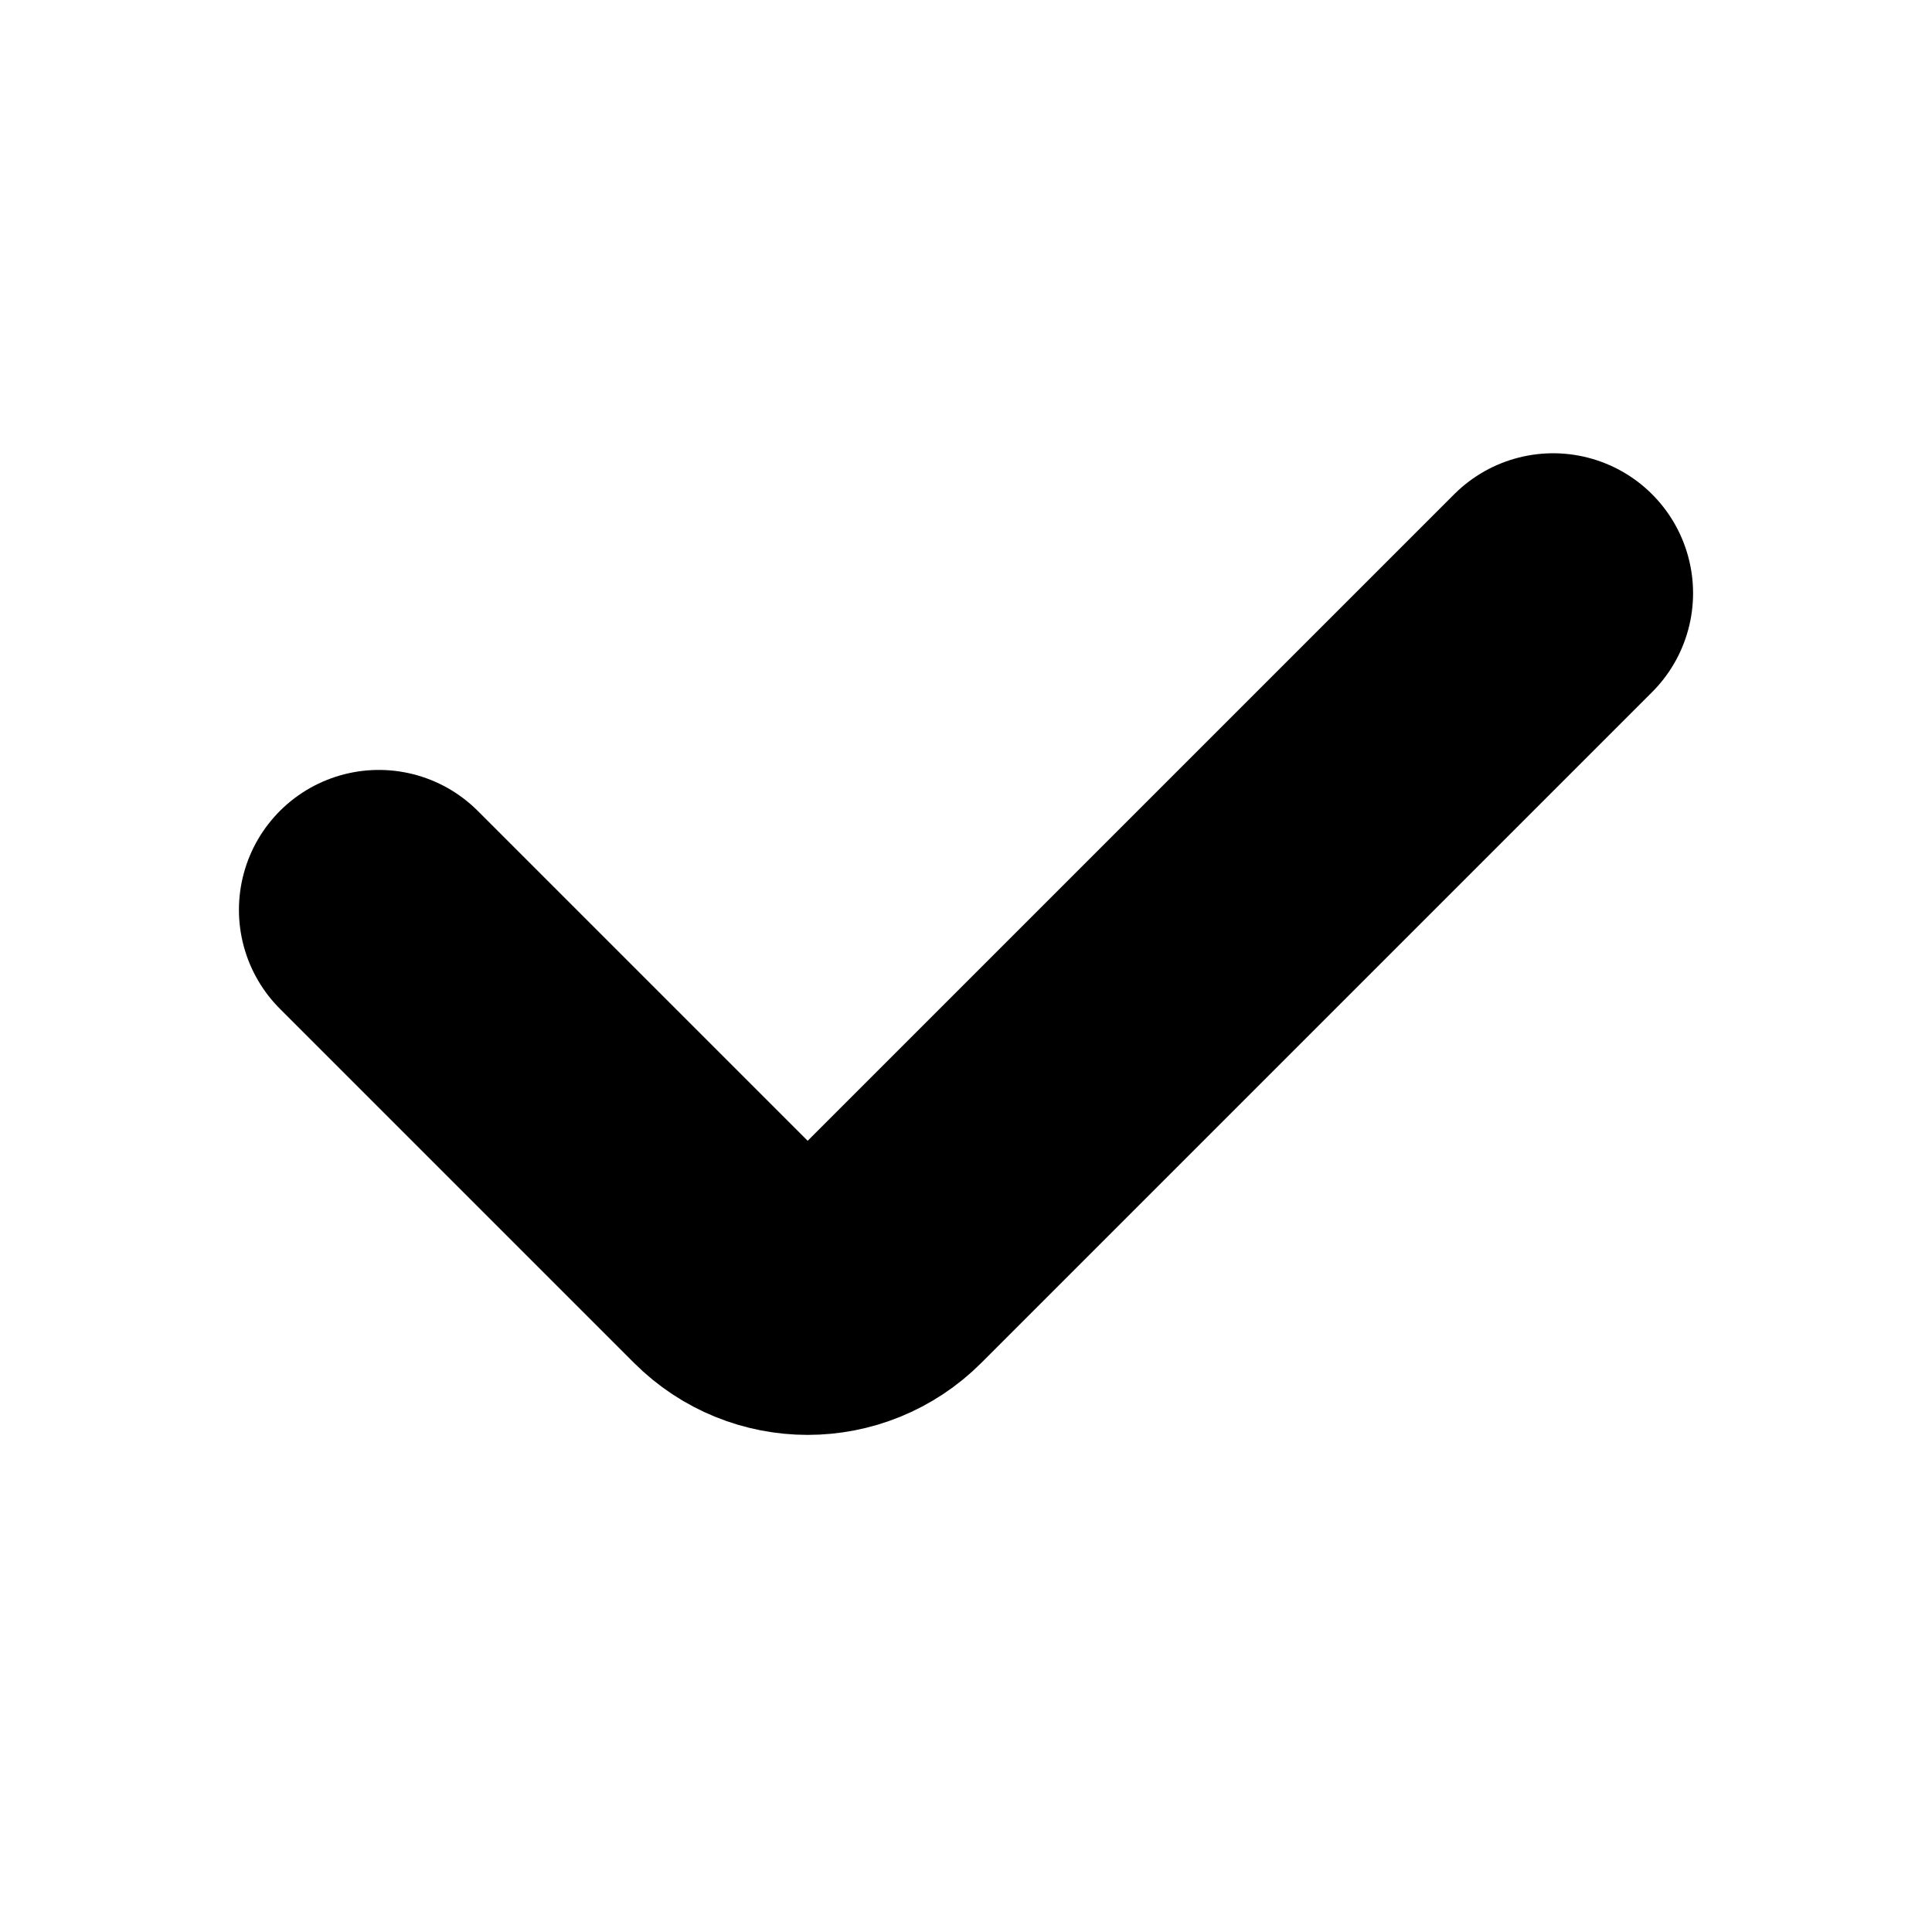
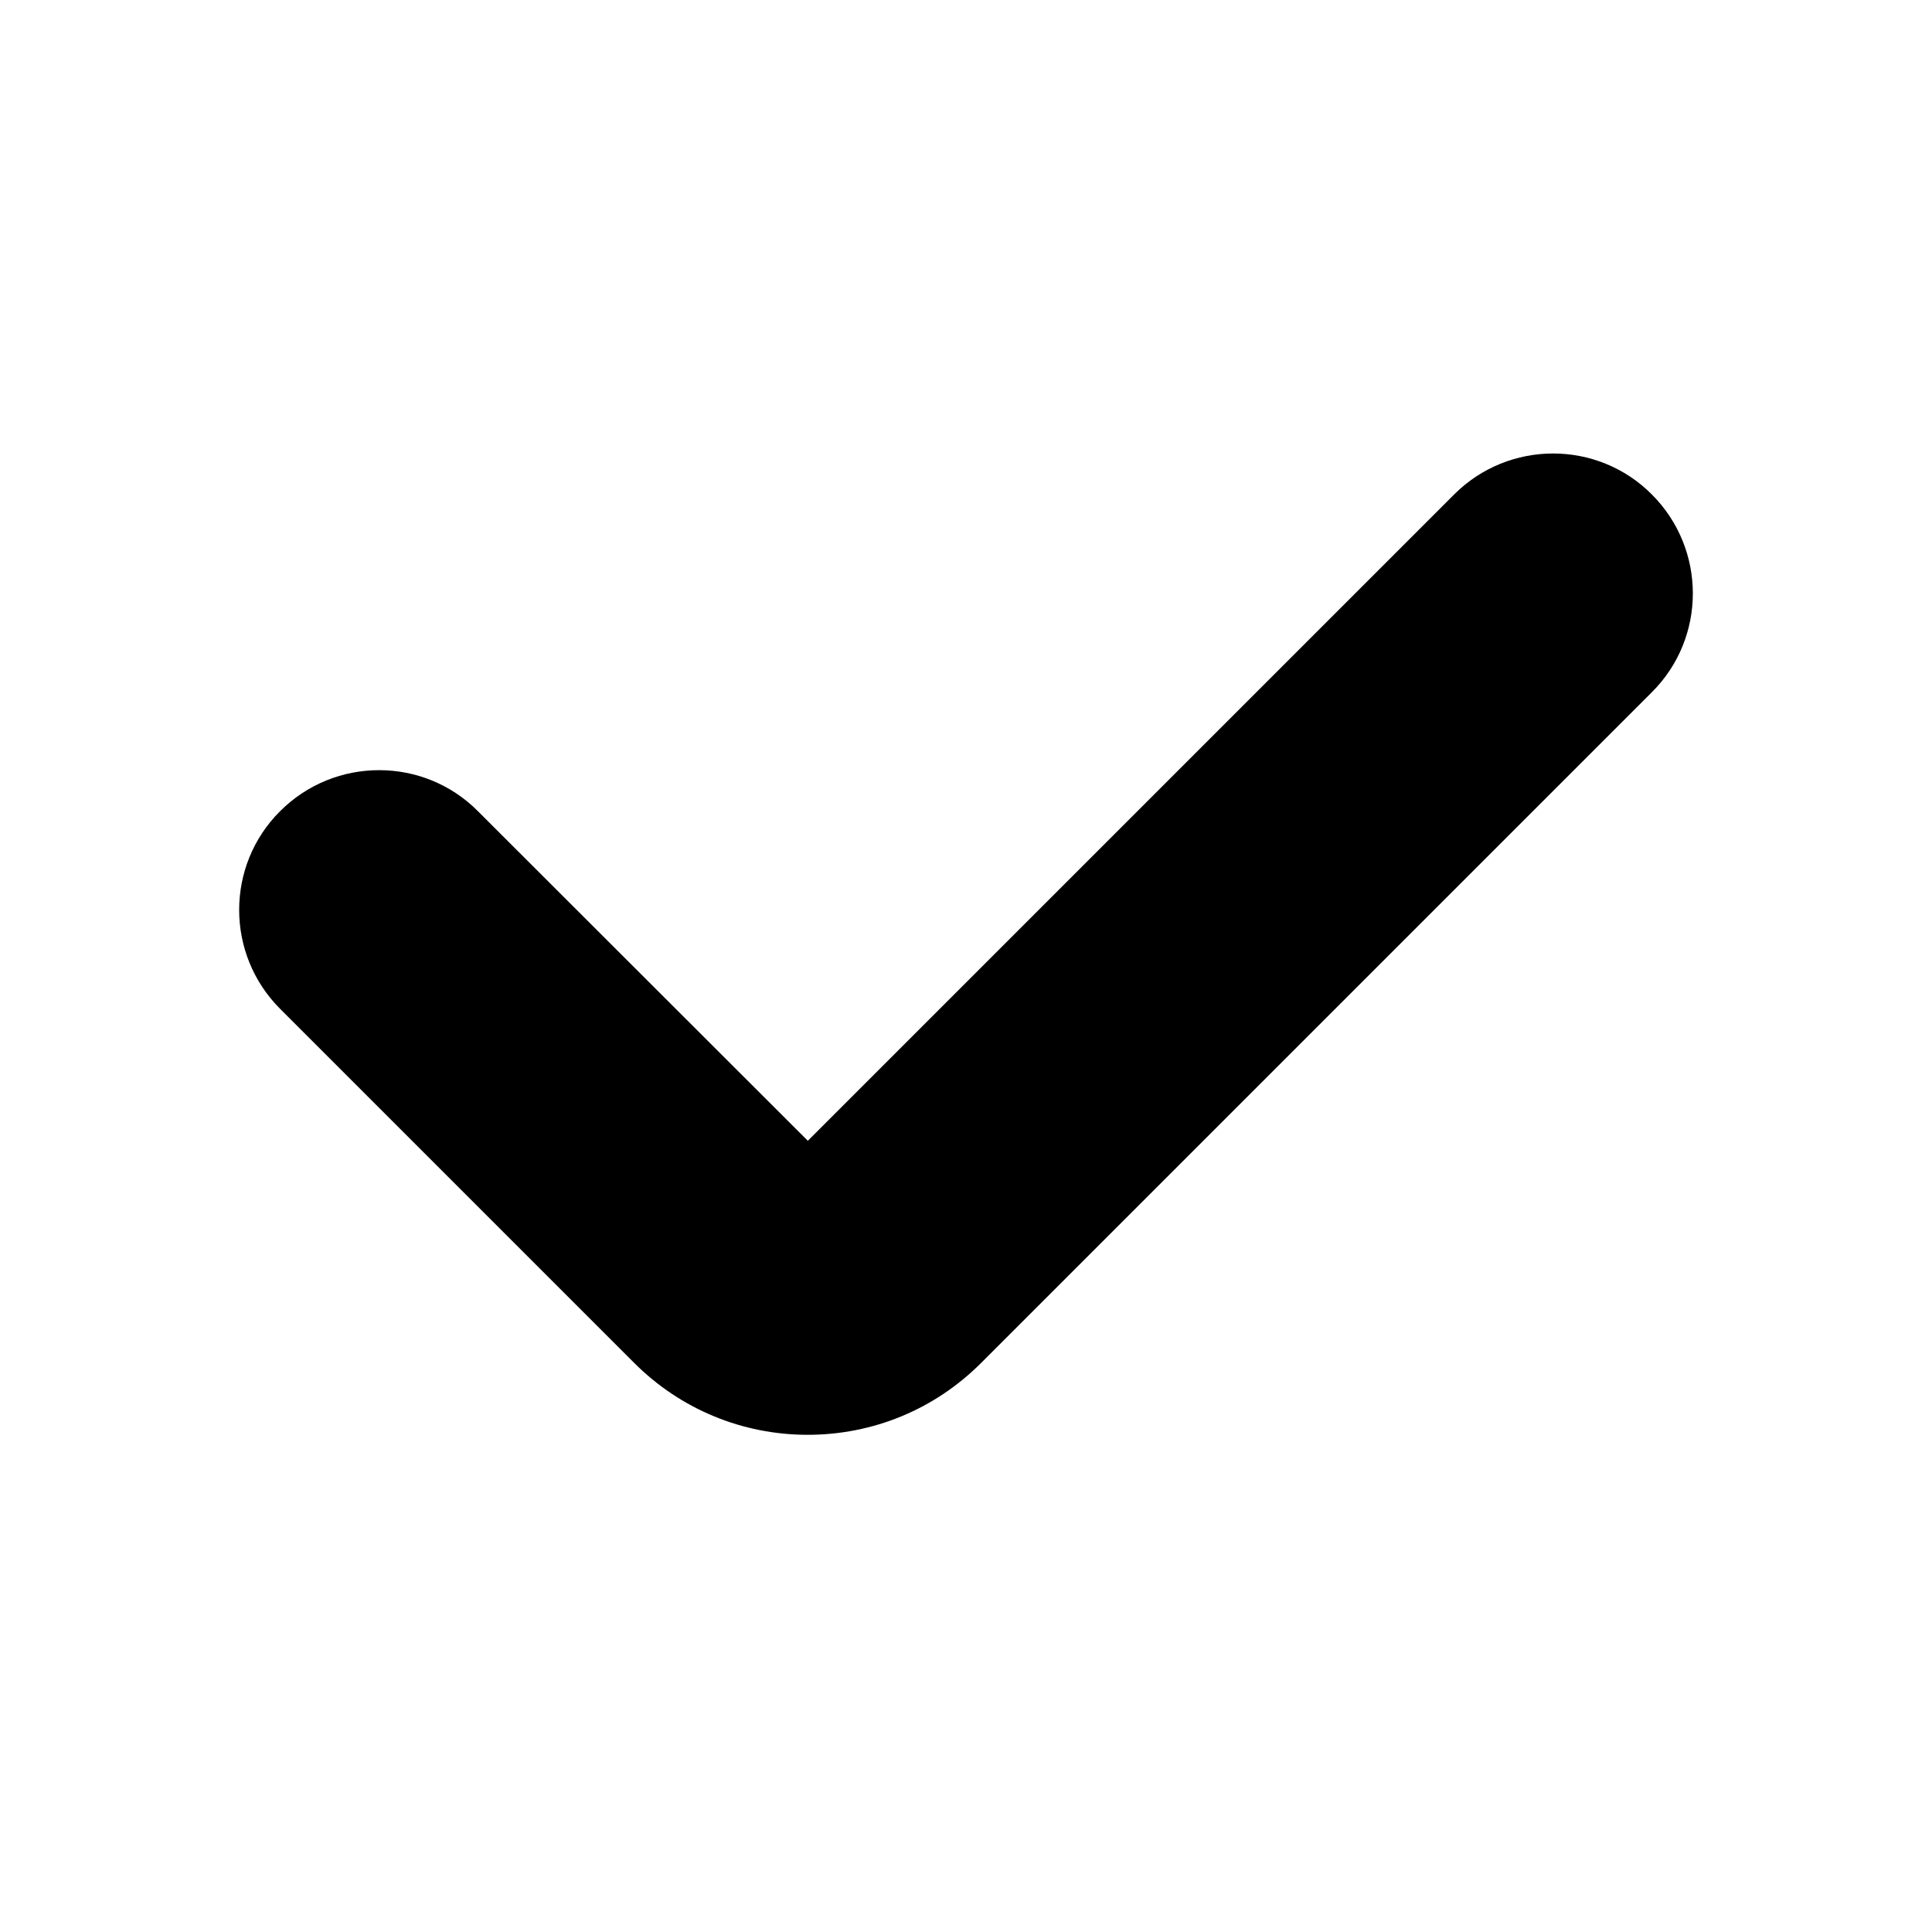
<svg xmlns="http://www.w3.org/2000/svg" id="Icons" viewBox="0 0 64 64">
-   <defs>
-     <style>
-       .cls-1 {
-         fill: none;
-         stroke: #000;
-         stroke-linecap: round;
-         stroke-linejoin: round;
-         stroke-width: 9.27px;
-       }
-     </style>
-   </defs>
-   <path id="Checkmark" class="cls-1" d="M12.55,30.14l11.73,11.73c1.37,1.37,3.58,1.37,4.95,0l22.22-22.22" />
+   <g id="Checkmark">
+     <path d="M26.76,47.53c-2.17,0-4.22-.85-5.75-2.38l-11.73-11.73c-1.81-1.81-1.81-4.75,0-6.55,1.81-1.81,4.75-1.81,6.55,0l10.93,10.92,21.41-21.41c1.81-1.81,4.75-1.81,6.55,0,1.81,1.81,1.81,4.75,0,6.55l-22.22,22.22c-1.54,1.54-3.58,2.38-5.75,2.38Z" />
+   </g>
</svg>
